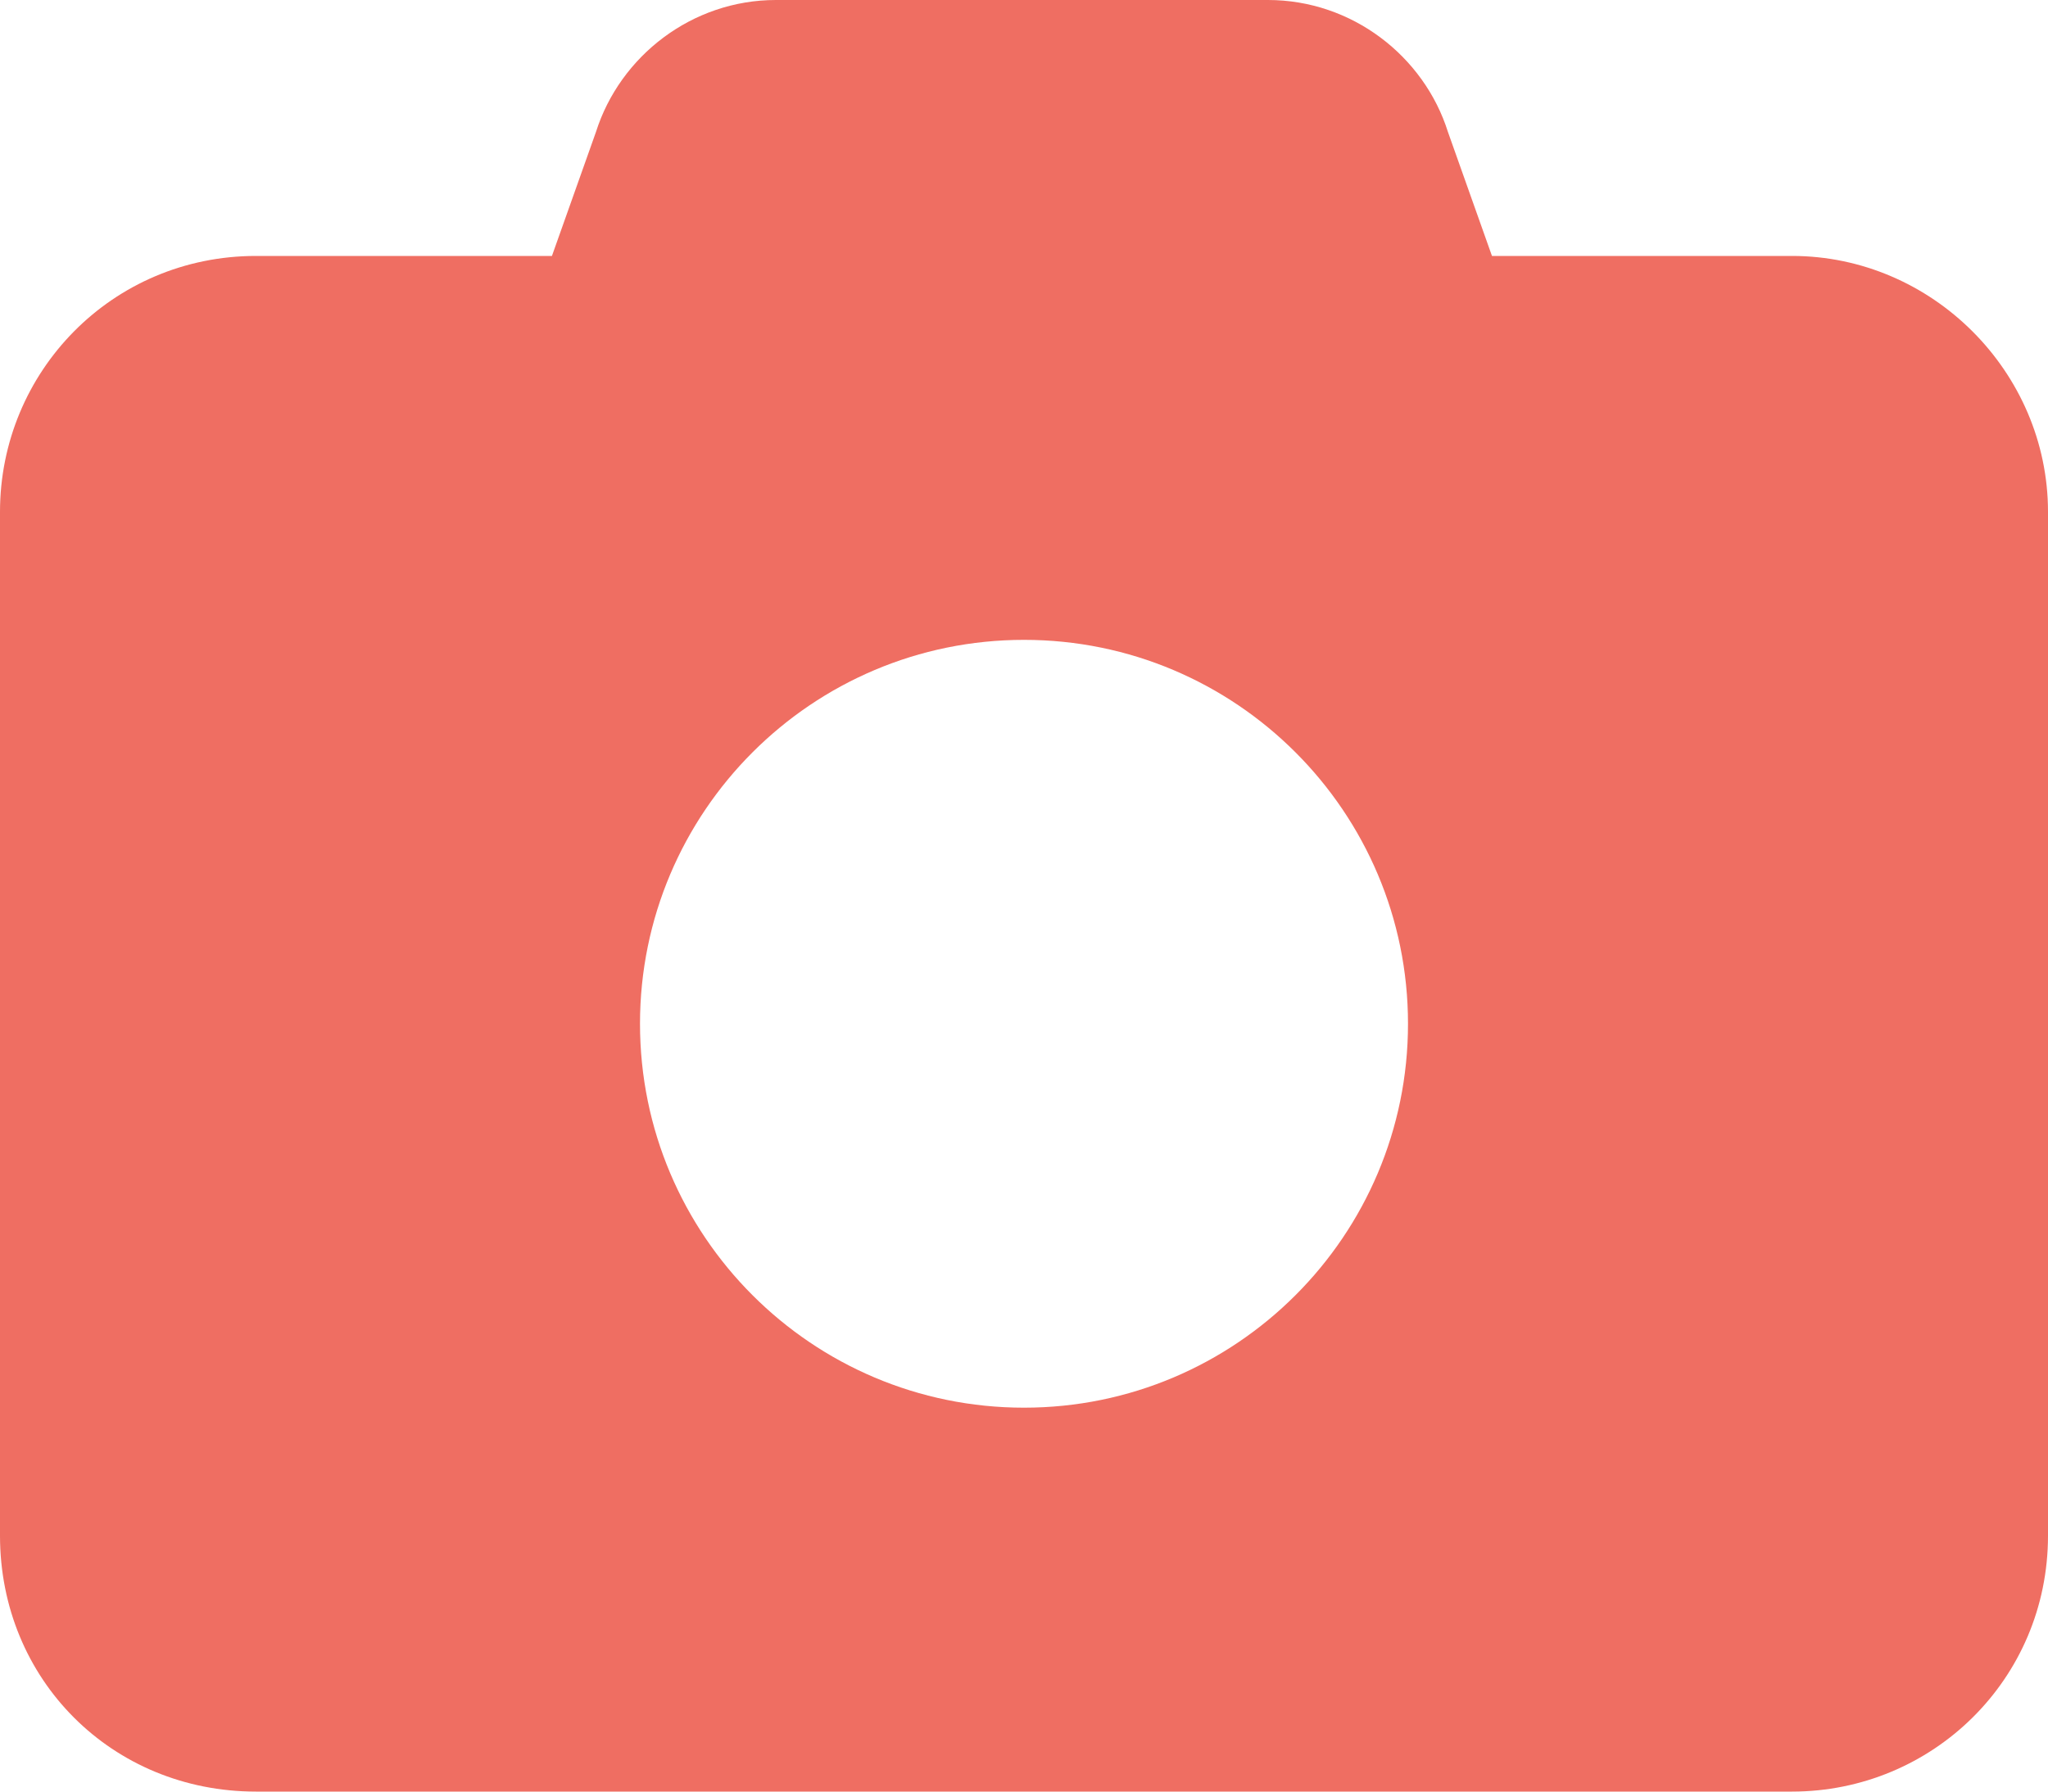
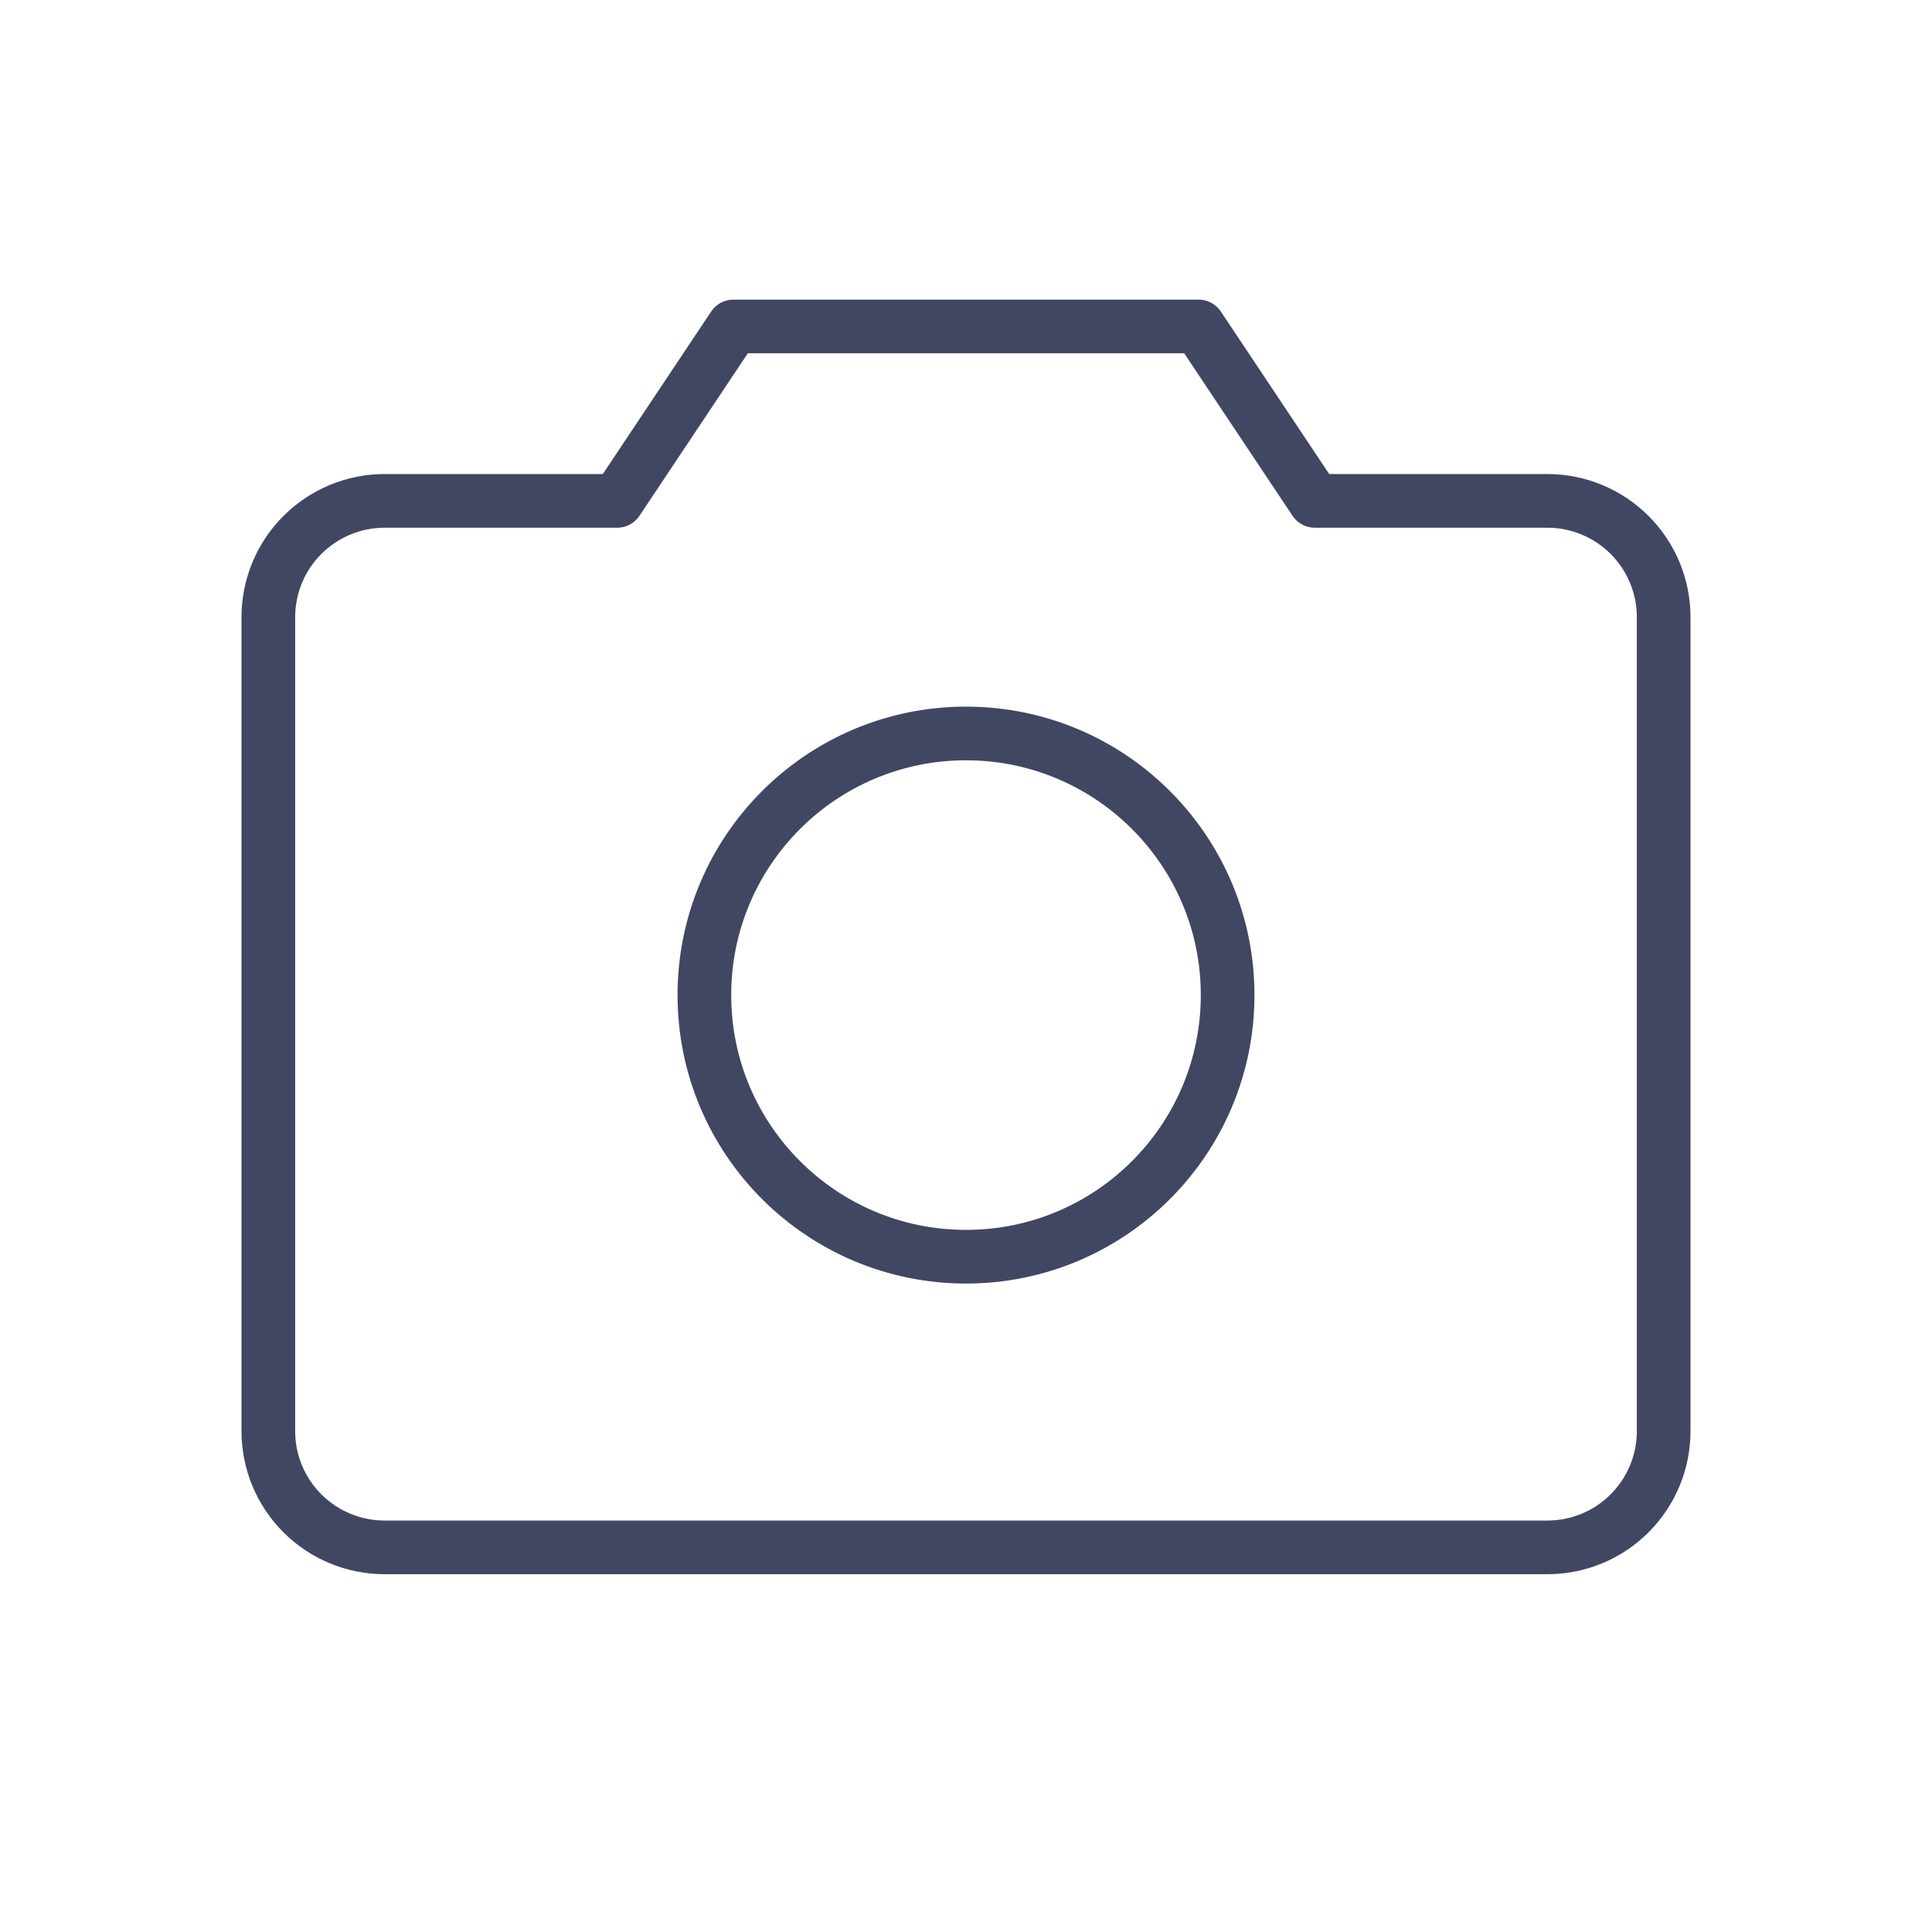
- <svg xmlns="http://www.w3.org/2000/svg" width="16" height="14" viewBox="0 0 16 14" fill="none">
-   <path d="M4.656 1.031L4.312 2H2C0.875 2 0 2.906 0 4V12C0 13.125 0.875 14 2 14H14C15.094 14 16 13.125 16 12V4C16 2.906 15.094 2 14 2H11.656L11.312 1.031C11.125 0.438 10.562 0 9.906 0H6.062C5.406 0 4.844 0.438 4.656 1.031ZM8 11C6.344 11 5 9.656 5 8C5 6.344 6.344 5 8 5C9.656 5 11 6.344 11 8C11 9.656 9.656 11 8 11Z" fill="#EF6E62" />
+ <svg xmlns="http://www.w3.org/2000/svg" width="36" height="36" viewBox="0 0 36 36" fill="none">
+   <path d="M28.833 28.833H7.167C6.592 28.833 6.041 28.605 5.635 28.199C5.228 27.792 5 27.241 5 26.667V11.5C5 10.925 5.228 10.374 5.635 9.968C6.041 9.562 6.592 9.333 7.167 9.333H11.5L13.667 6.083H22.333L24.5 9.333H28.833C29.408 9.333 29.959 9.562 30.365 9.968C30.772 10.374 31 10.925 31 11.5V26.667C31 27.241 30.772 27.792 30.365 28.199C29.959 28.605 29.408 28.833 28.833 28.833Z" stroke="#414762" stroke-linecap="round" stroke-linejoin="round" />
+   <path d="M18 23.417C20.692 23.417 22.875 21.234 22.875 18.542C22.875 15.849 20.692 13.667 18 13.667C15.308 13.667 13.125 15.849 13.125 18.542C13.125 21.234 15.308 23.417 18 23.417Z" stroke="#414762" stroke-linecap="round" stroke-linejoin="round" />
</svg>
